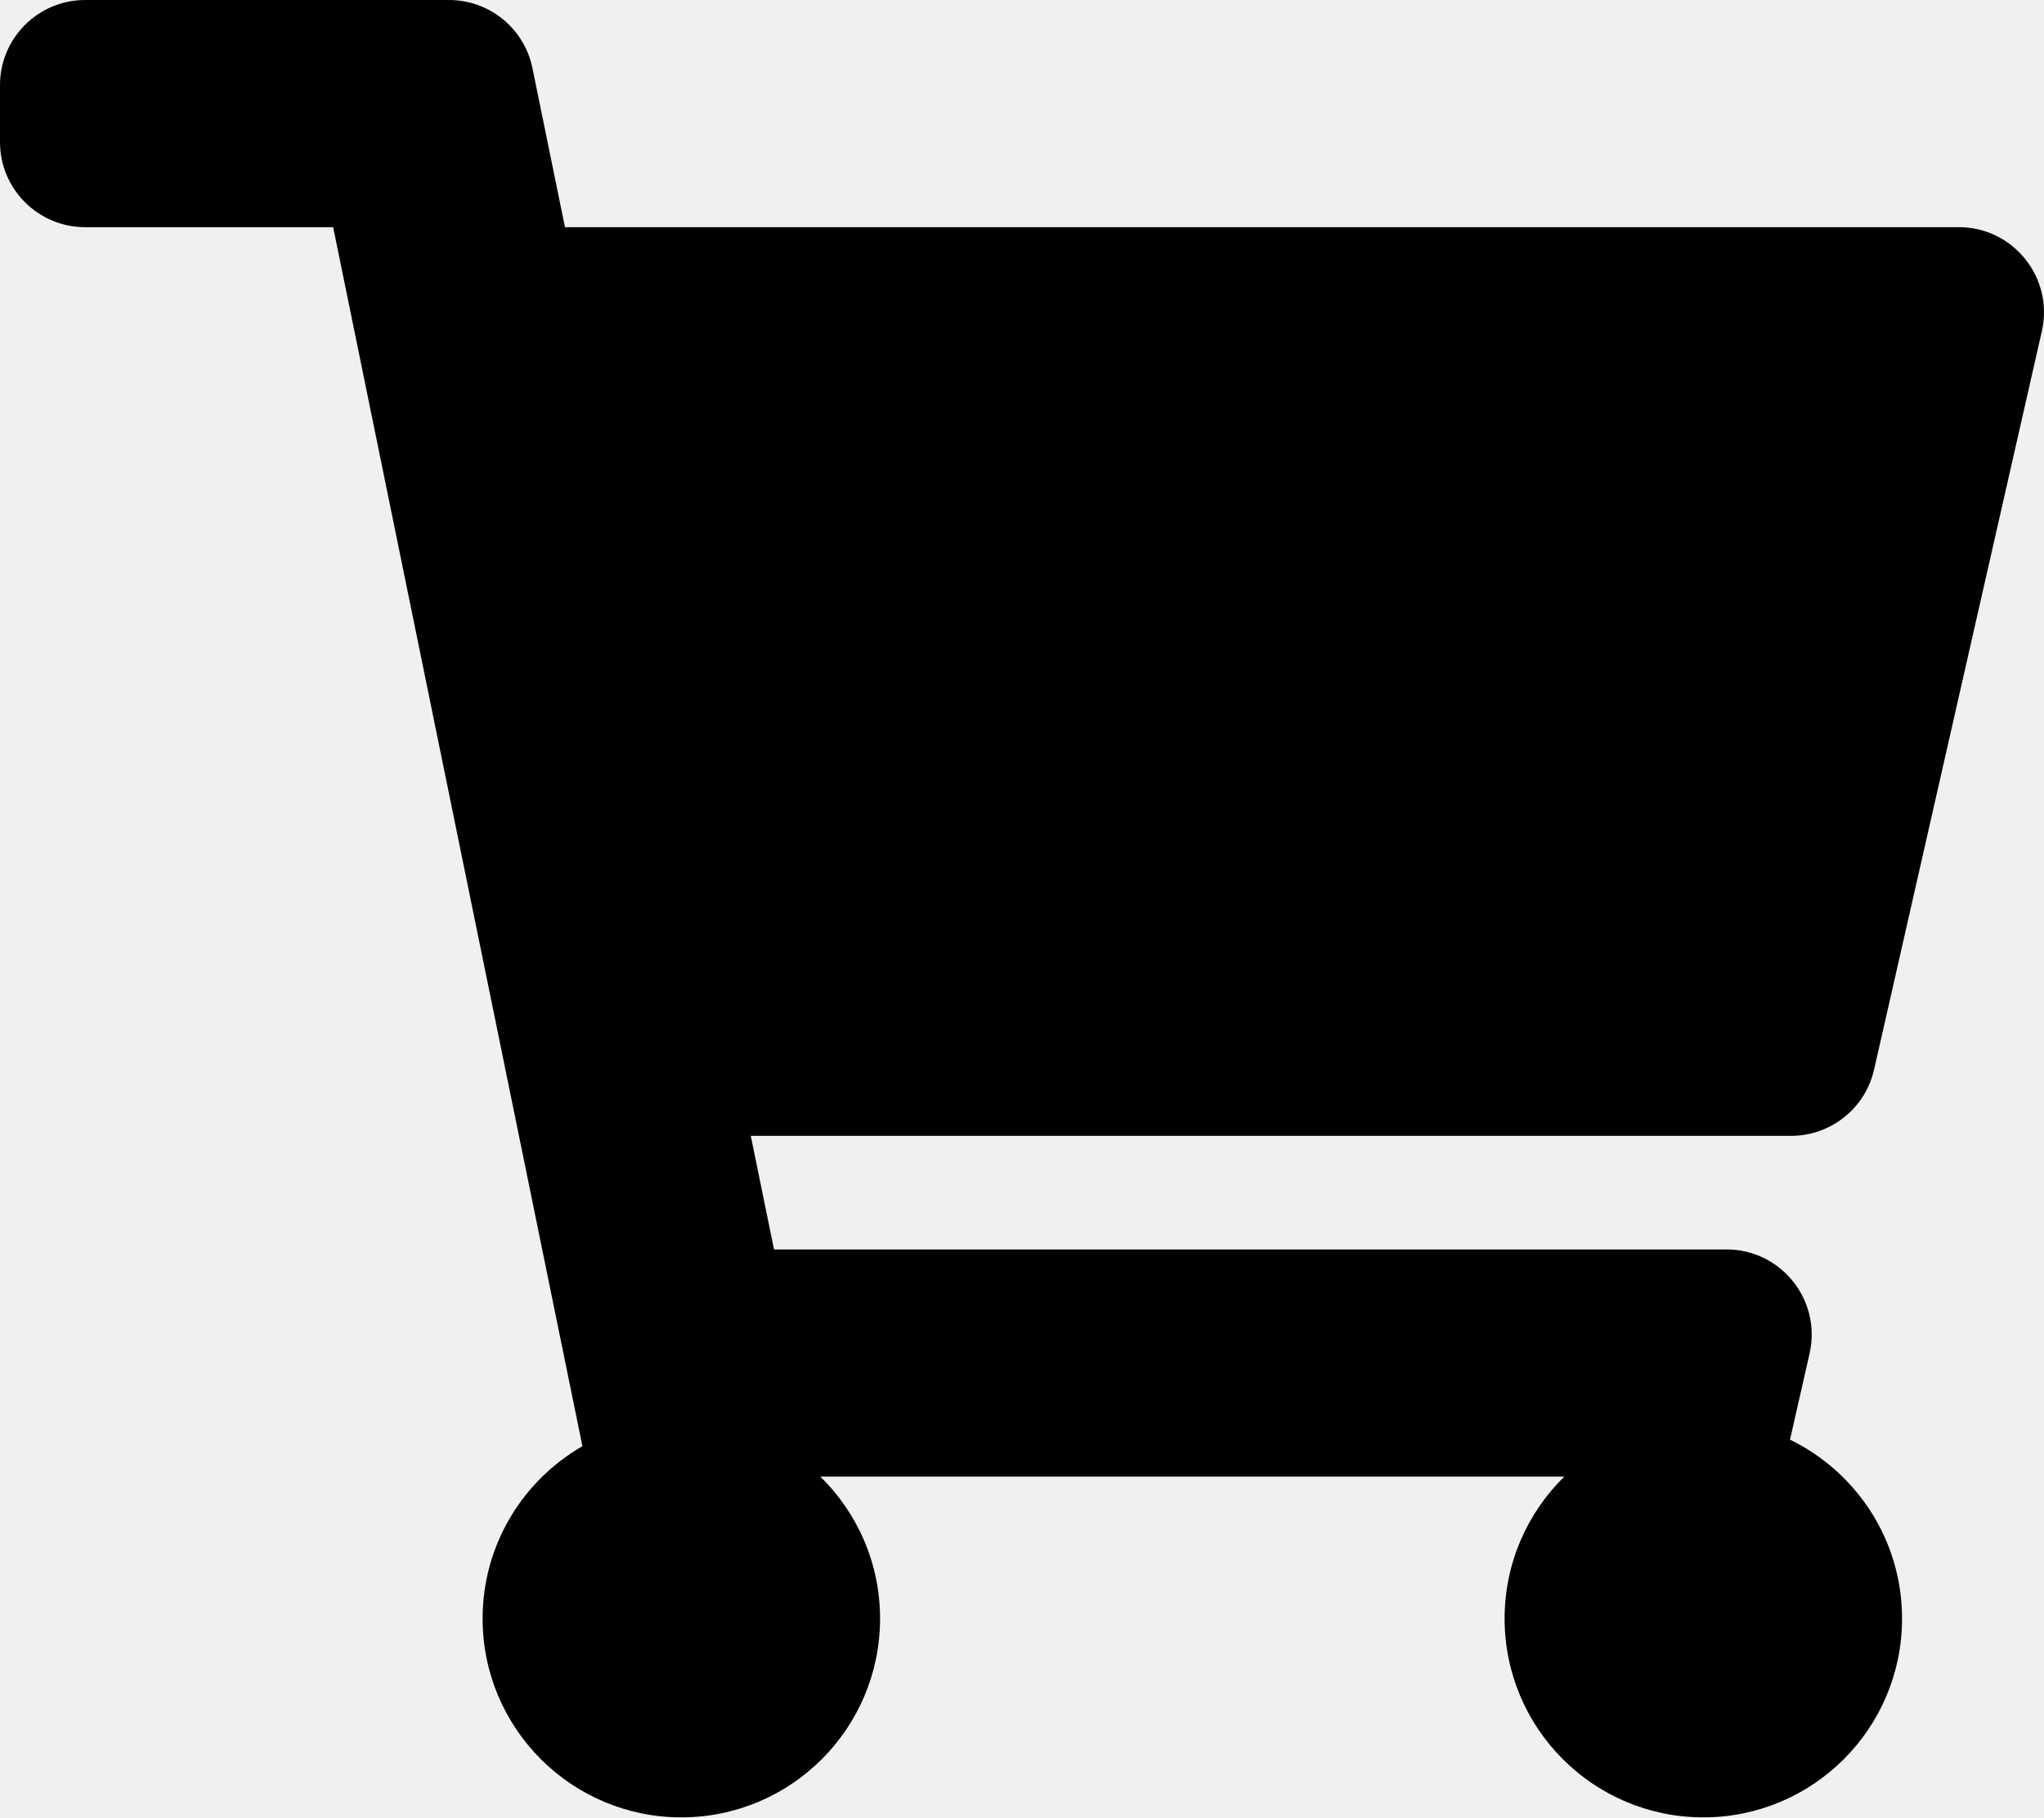
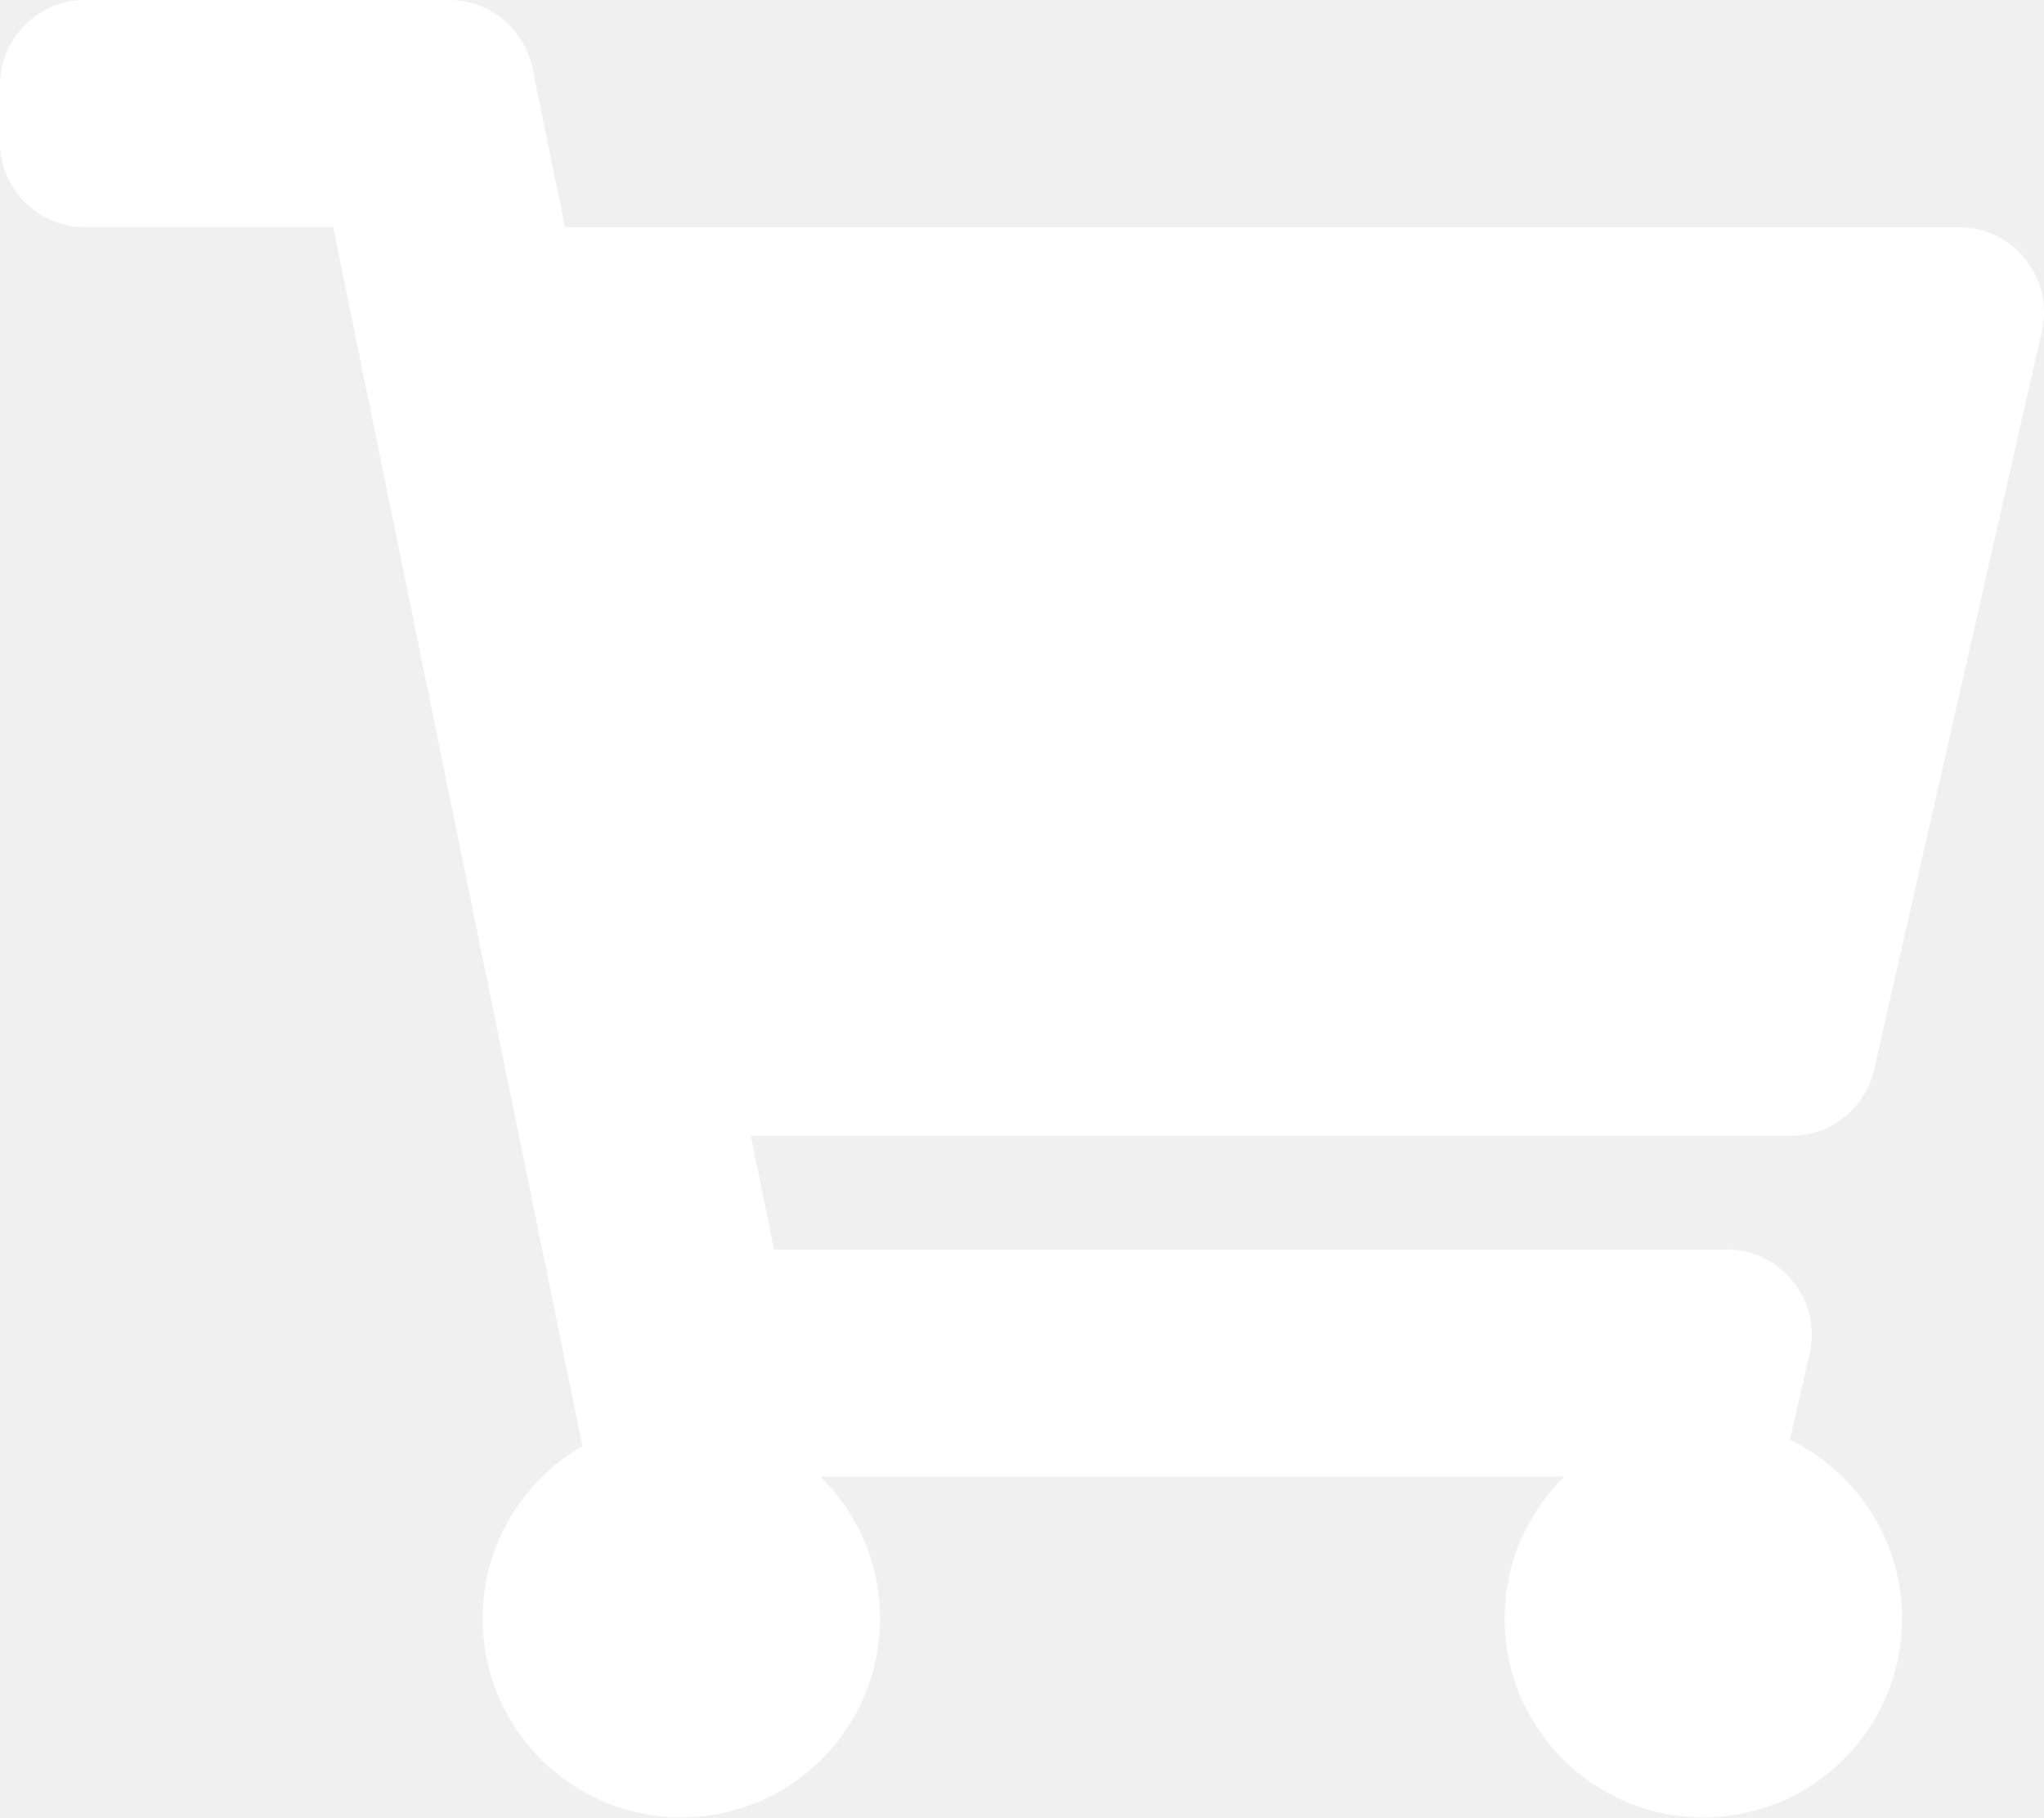
- <svg xmlns="http://www.w3.org/2000/svg" aria-hidden="true" focusable="false" data-prefix="fas" data-icon="shopping-cart" class="svg-inline--fa fa-shopping-cart fa-w-18" role="img" viewBox="0 0 576 512">
-   <path fill="currentColor" d="M528.12 301.319l47.273-208C578.806 78.301 567.391 64 551.99 64H159.208l-9.166-44.81C147.758 8.021 137.93 0 126.529 0H24C10.745 0 0 10.745 0 24v16c0 13.255 10.745 24 24 24h69.883l70.248 343.435C147.325 417.1 136 435.222 136 456c0 30.928 25.072 56 56 56s56-25.072 56-56c0-15.674-6.447-29.835-16.824-40h209.647C430.447 426.165 424 440.326 424 456c0 30.928 25.072 56 56 56s56-25.072 56-56c0-22.172-12.888-41.332-31.579-50.405l5.517-24.276c3.413-15.018-8.002-29.319-23.403-29.319H218.117l-6.545-32h293.145c11.206 0 20.92-7.754 23.403-18.681z" />
+ <svg xmlns="http://www.w3.org/2000/svg" version="1.1" id="Layer_1" focusable="false" x="0px" y="0px" width="612px" height="544px" viewBox="0 124 612 544" enable-background="new 0 124 612 544" xml:space="preserve">
+   <path fill="#FFFFFF" d="M561.128,444.151l50.228-221c3.626-15.957-8.503-31.151-24.866-31.151H169.159l-9.739-47.61  c-2.427-11.867-12.869-20.39-24.982-20.39H25.5C11.417,124,0,135.417,0,149.5v17C0,180.583,11.417,192,25.5,192h74.25  l74.639,364.899c-17.856,10.27-29.889,29.524-29.889,51.601c0,32.861,26.639,59.5,59.5,59.5s59.5-26.639,59.5-59.5  c0-16.653-6.85-31.699-17.875-42.5h222.75c-11.024,10.801-17.874,25.847-17.874,42.5c0,32.861,26.639,59.5,59.5,59.5  s59.5-26.639,59.5-59.5c0-23.558-13.693-43.915-33.553-53.556l5.861-25.793c3.627-15.957-8.502-31.151-24.865-31.151H231.75  l-6.954-34h311.466C548.168,464,558.489,455.762,561.128,444.151z" />
</svg>
